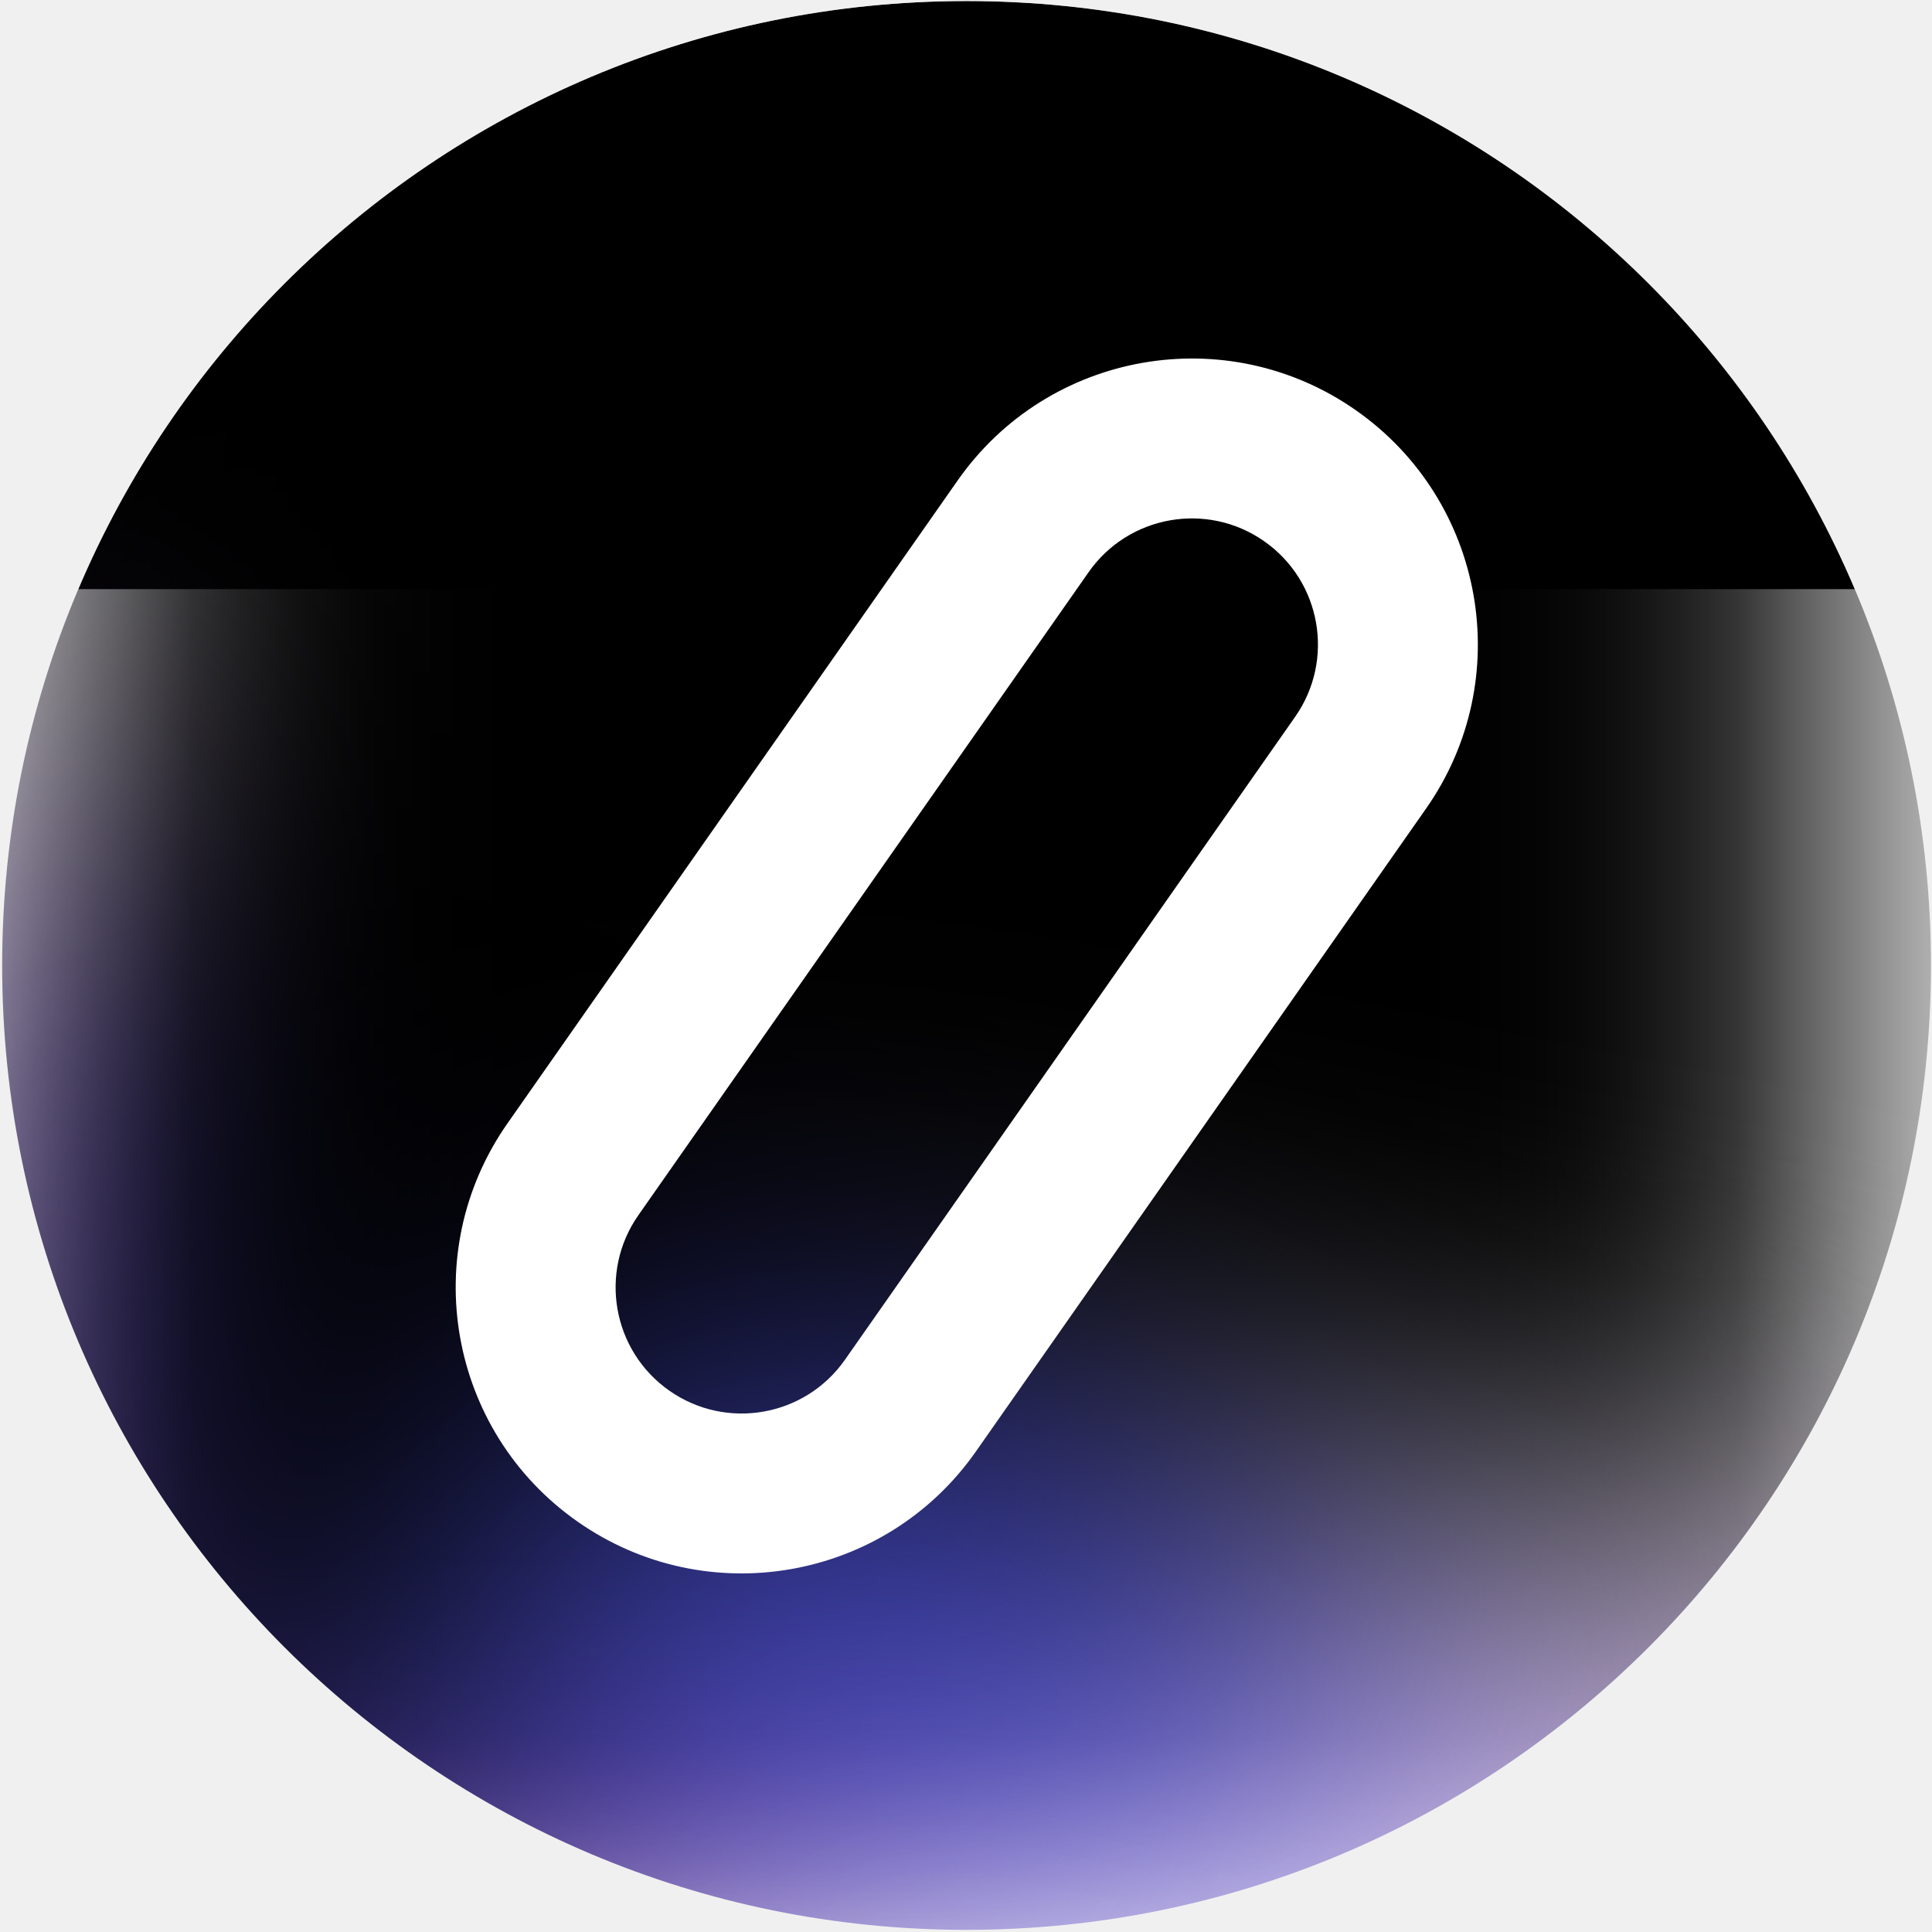
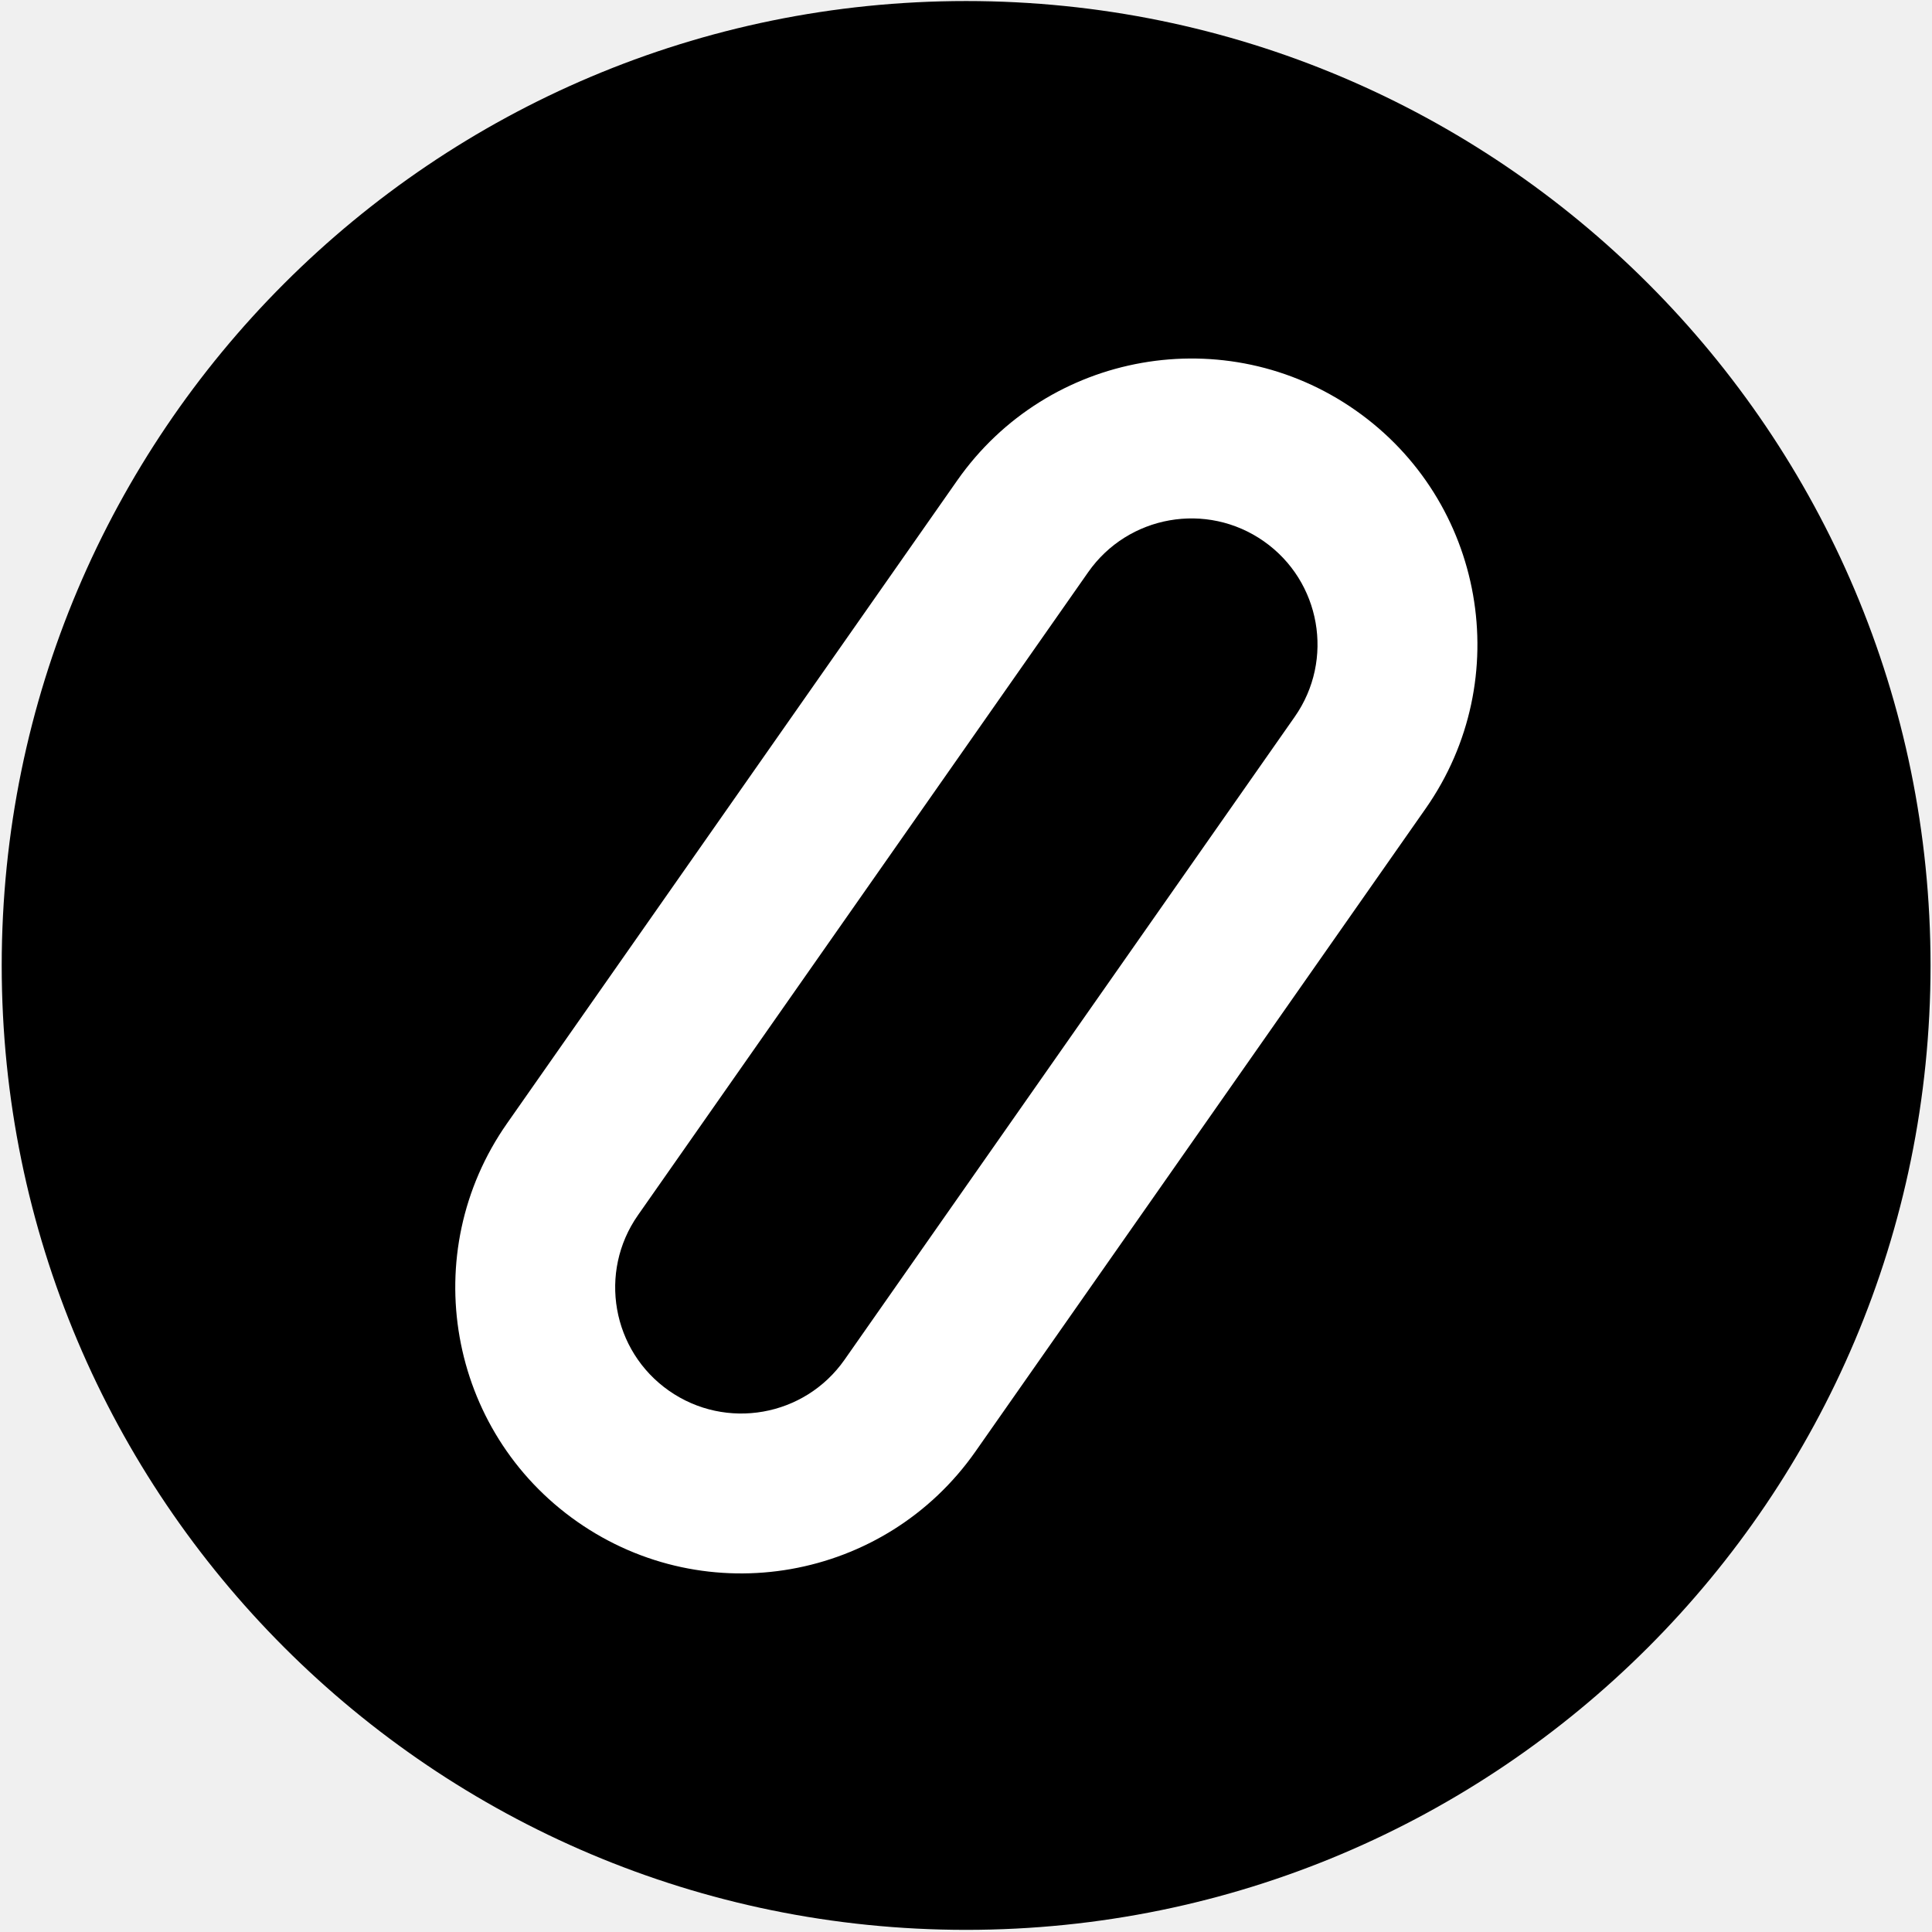
- <svg xmlns="http://www.w3.org/2000/svg" viewBox="0 0 748 748">
-   <mask id="a" width="748" height="748" x="0" y="0">
-     <path fill="#fff" d="M747.6 373.786C747.6 167.572 580.43.402 374.216.402S.832 167.572.832 373.786 168.002 747.17 374.216 747.17 747.6 580 747.6 373.786" />
-   </mask>
-   <g mask="url(#a)">
-     <path d="M747.6 373.786C747.6 167.572 580.43.402 374.216.402S.832 167.572.832 373.786 168.002 747.17 374.216 747.17 747.6 580 747.6 373.786" />
-     <path fill="#fff" d="M1022.66 957.59H-274.23V228.091h1296.89z" />
-     <g filter="url(#b)">
-       <path fill="#651D71" d="M918.638 569.334c-163.892 0-296.753 119.394-296.753 266.673s132.861 266.673 296.753 266.673 296.752-119.394 296.752-266.673-132.86-266.673-296.752-266.673" />
-     </g>
-     <g filter="url(#c)">
-       <path fill="#B797EC" d="M621.885 642.283c-123.354 0-223.353 89.817-223.353 200.612s99.999 200.615 223.353 200.615 223.353-89.82 223.353-200.615-99.999-200.612-223.353-200.612" />
-     </g>
-     <g filter="url(#d)">
-       <path fill="#B797EC" d="M278.75 527.187c-189.508 0-343.135 138.446-343.135 309.227 0 170.786 153.627 309.226 343.135 309.226s343.135-138.44 343.135-309.226c0-170.781-153.627-309.227-343.135-309.227" />
-     </g>
-     <g filter="url(#e)">
-       <path fill="#651D71" d="M-126.978 300.232c-247.952 0-448.957 180.905-448.957 404.062s201.005 404.066 448.957 404.066 448.957-180.909 448.957-404.066-201.005-404.062-448.957-404.062" />
-     </g>
-     <g filter="url(#f)">
-       <path fill="#3E43B5" d="M181.934 333.464c-189.757 0-343.585 138.446-343.585 309.227S-7.823 951.918 181.934 951.918s343.585-138.446 343.585-309.227-153.828-309.227-343.585-309.227" />
-     </g>
-     <g filter="url(#g)">
-       <path d="M287.326 531.474c110.709 29.014 291.744 65.214 404.162 84.92 111.405-26.203 170.011 245.398 281.156 272.881 102.706 25.397 266.436-139.288 266.436-139.288V-45.874L-454.982-23.092l42.268 371.781s80.898 325.989 142.003 337.089C-115.898 713.9-96.585 767.4 60.312 771.733c84.43 2.332 144.896-261.779 227.014-240.259" />
-     </g>
-     <path fill="#fff" fill-rule="evenodd" d="m247.171 470.456 174.298-248.923c15.461-22.082 45.896-27.448 67.977-11.987s27.447 45.896 11.986 67.977L327.134 526.447c-15.462 22.081-45.896 27.448-67.977 11.986s-27.448-45.896-11.986-67.977m277.781-311.618c50.087 35.071 62.259 104.105 27.188 154.191L377.842 561.953c-35.071 50.087-104.105 62.259-154.191 27.188-50.087-35.071-62.259-104.104-27.188-154.191l174.298-248.924c35.071-50.086 104.105-62.259 154.191-27.188" clip-rule="evenodd" />
+ <svg xmlns="http://www.w3.org/2000/svg" width="128" height="128" viewBox="0 0 128 128" fill="none">
+   <g clip-path="url(#clip0_194_11)">
+     <path d="M127.903 63.963C127.903 28.675 99.297 0.069 64.009 0.069C28.721 0.069 0.114 28.675 0.114 63.963C0.114 99.251 28.721 127.858 64.009 127.858C99.297 127.858 127.903 99.251 127.903 63.963Z" fill="black" />
+     <path fill-rule="evenodd" clip-rule="evenodd" d="M42.268 80.506L72.094 37.909C74.74 34.131 79.948 33.212 83.727 35.858C87.505 38.504 88.424 43.712 85.778 47.491L55.952 90.087C53.306 93.866 48.098 94.784 44.319 92.138C40.541 89.493 39.622 84.284 42.268 80.506ZM89.803 27.181C98.374 33.182 100.457 44.996 94.455 53.566L64.629 96.163C58.627 104.734 46.814 106.817 38.243 100.816C29.672 94.814 27.589 83.001 33.591 74.43L63.417 31.833C69.419 23.262 81.232 21.179 89.803 27.181Z" fill="white" />
  </g>
  <defs>
-     <filter id="b" width="982.569" height="922.41" x="427.353" y="374.802" color-interpolation-filters="sRGB" filterUnits="userSpaceOnUse">
-       <feFlood flood-opacity="0" result="BackgroundImageFix" />
-       <feColorMatrix in="SourceAlpha" result="hardAlpha" values="0 0 0 0 0 0 0 0 0 0 0 0 0 0 0 0 0 0 127 0" />
-       <feOffset />
-       <feGaussianBlur stdDeviation="32.422" />
-       <feComposite in2="hardAlpha" operator="out" />
-       <feColorMatrix values="0 0 0 0 0.788 0 0 0 0 0.698 0 0 0 0 0.78 0 0 0 1 0" />
-       <feBlend in2="BackgroundImageFix" result="effect1_dropShadow_142_353" />
-       <feBlend in="SourceGraphic" in2="effect1_dropShadow_142_353" result="shape" />
-       <feGaussianBlur result="effect2_foregroundBlur_142_353" stdDeviation="97.266" />
-     </filter>
-     <filter id="c" width="835.77" height="790.291" x="204" y="447.751" color-interpolation-filters="sRGB" filterUnits="userSpaceOnUse">
-       <feFlood flood-opacity="0" result="BackgroundImageFix" />
-       <feColorMatrix in="SourceAlpha" result="hardAlpha" values="0 0 0 0 0 0 0 0 0 0 0 0 0 0 0 0 0 0 127 0" />
-       <feOffset />
-       <feGaussianBlur stdDeviation="32.422" />
-       <feComposite in2="hardAlpha" operator="out" />
-       <feColorMatrix values="0 0 0 0 0.788 0 0 0 0 0.698 0 0 0 0 0.78 0 0 0 1 0" />
-       <feBlend in2="BackgroundImageFix" result="effect1_dropShadow_142_353" />
-       <feBlend in="SourceGraphic" in2="effect1_dropShadow_142_353" result="shape" />
-       <feGaussianBlur result="effect2_foregroundBlur_142_353" stdDeviation="97.266" />
-     </filter>
-     <filter id="d" width="1075.33" height="1007.52" x="-258.917" y="332.655" color-interpolation-filters="sRGB" filterUnits="userSpaceOnUse">
-       <feFlood flood-opacity="0" result="BackgroundImageFix" />
-       <feColorMatrix in="SourceAlpha" result="hardAlpha" values="0 0 0 0 0 0 0 0 0 0 0 0 0 0 0 0 0 0 127 0" />
-       <feOffset />
-       <feGaussianBlur stdDeviation="32.422" />
-       <feComposite in2="hardAlpha" operator="out" />
-       <feColorMatrix values="0 0 0 0 0.788 0 0 0 0 0.698 0 0 0 0 0.78 0 0 0 1 0" />
-       <feBlend in2="BackgroundImageFix" result="effect1_dropShadow_142_353" />
-       <feBlend in="SourceGraphic" in2="effect1_dropShadow_142_353" result="shape" />
-       <feGaussianBlur result="effect2_foregroundBlur_142_353" stdDeviation="97.266" />
-     </filter>
-     <filter id="e" width="1286.98" height="1197.19" x="-770.467" y="105.7" color-interpolation-filters="sRGB" filterUnits="userSpaceOnUse">
-       <feFlood flood-opacity="0" result="BackgroundImageFix" />
-       <feColorMatrix in="SourceAlpha" result="hardAlpha" values="0 0 0 0 0 0 0 0 0 0 0 0 0 0 0 0 0 0 127 0" />
-       <feOffset />
-       <feGaussianBlur stdDeviation="32.422" />
-       <feComposite in2="hardAlpha" operator="out" />
-       <feColorMatrix values="0 0 0 0 0.788 0 0 0 0 0.698 0 0 0 0 0.78 0 0 0 1 0" />
-       <feBlend in2="BackgroundImageFix" result="effect1_dropShadow_142_353" />
-       <feBlend in="SourceGraphic" in2="effect1_dropShadow_142_353" result="shape" />
-       <feGaussianBlur result="effect2_foregroundBlur_142_353" stdDeviation="97.266" />
-     </filter>
-     <filter id="f" width="1076.23" height="1007.52" x="-356.183" y="138.932" color-interpolation-filters="sRGB" filterUnits="userSpaceOnUse">
-       <feFlood flood-opacity="0" result="BackgroundImageFix" />
-       <feColorMatrix in="SourceAlpha" result="hardAlpha" values="0 0 0 0 0 0 0 0 0 0 0 0 0 0 0 0 0 0 127 0" />
-       <feOffset />
-       <feGaussianBlur stdDeviation="32.422" />
-       <feComposite in2="hardAlpha" operator="out" />
-       <feColorMatrix values="0 0 0 0 0.788 0 0 0 0 0.698 0 0 0 0 0.78 0 0 0 1 0" />
-       <feBlend in2="BackgroundImageFix" result="effect1_dropShadow_142_353" />
-       <feBlend in="SourceGraphic" in2="effect1_dropShadow_142_353" result="shape" />
-       <feGaussianBlur result="effect2_foregroundBlur_142_353" stdDeviation="97.266" />
-     </filter>
-     <filter id="g" width="2083.13" height="1326.88" x="-649.514" y="-240.406" color-interpolation-filters="sRGB" filterUnits="userSpaceOnUse">
-       <feFlood flood-opacity="0" result="BackgroundImageFix" />
-       <feBlend in="SourceGraphic" in2="BackgroundImageFix" result="shape" />
-       <feGaussianBlur result="effect1_foregroundBlur_142_353" stdDeviation="97.266" />
-     </filter>
+     <clipPath id="clip0_194_11">
+       <rect width="128" height="128" fill="white" />
+     </clipPath>
  </defs>
</svg>
